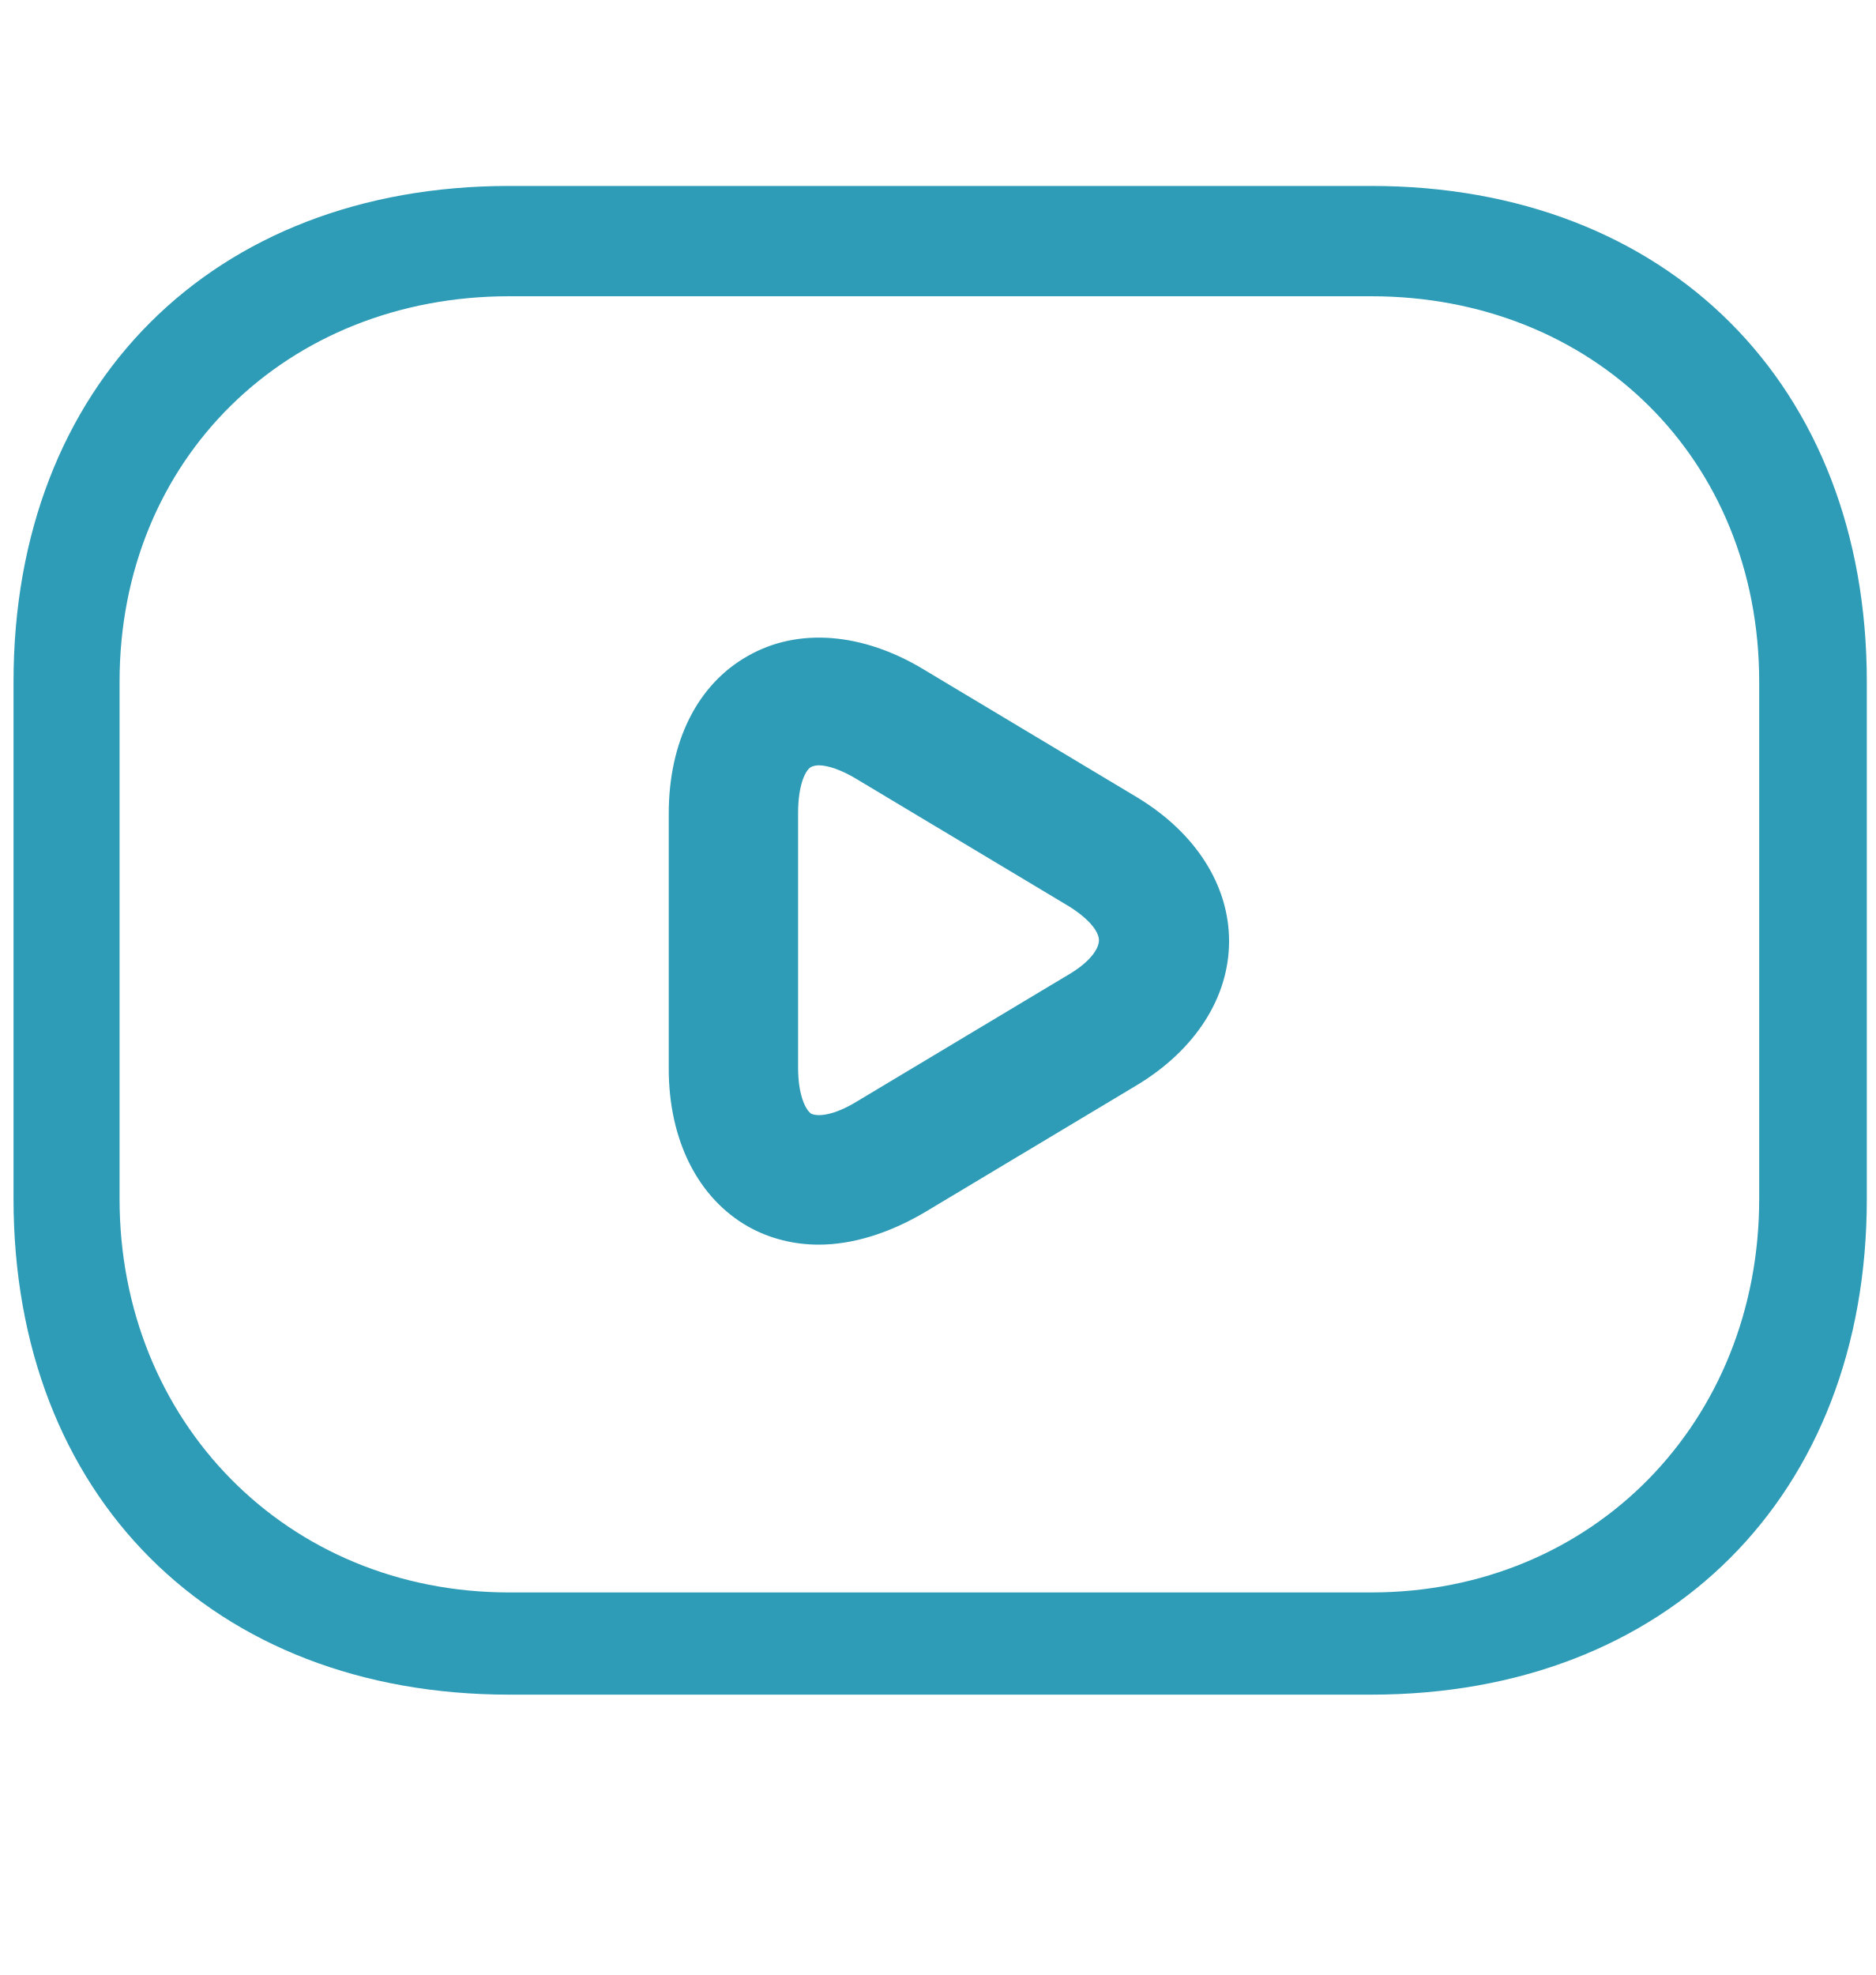
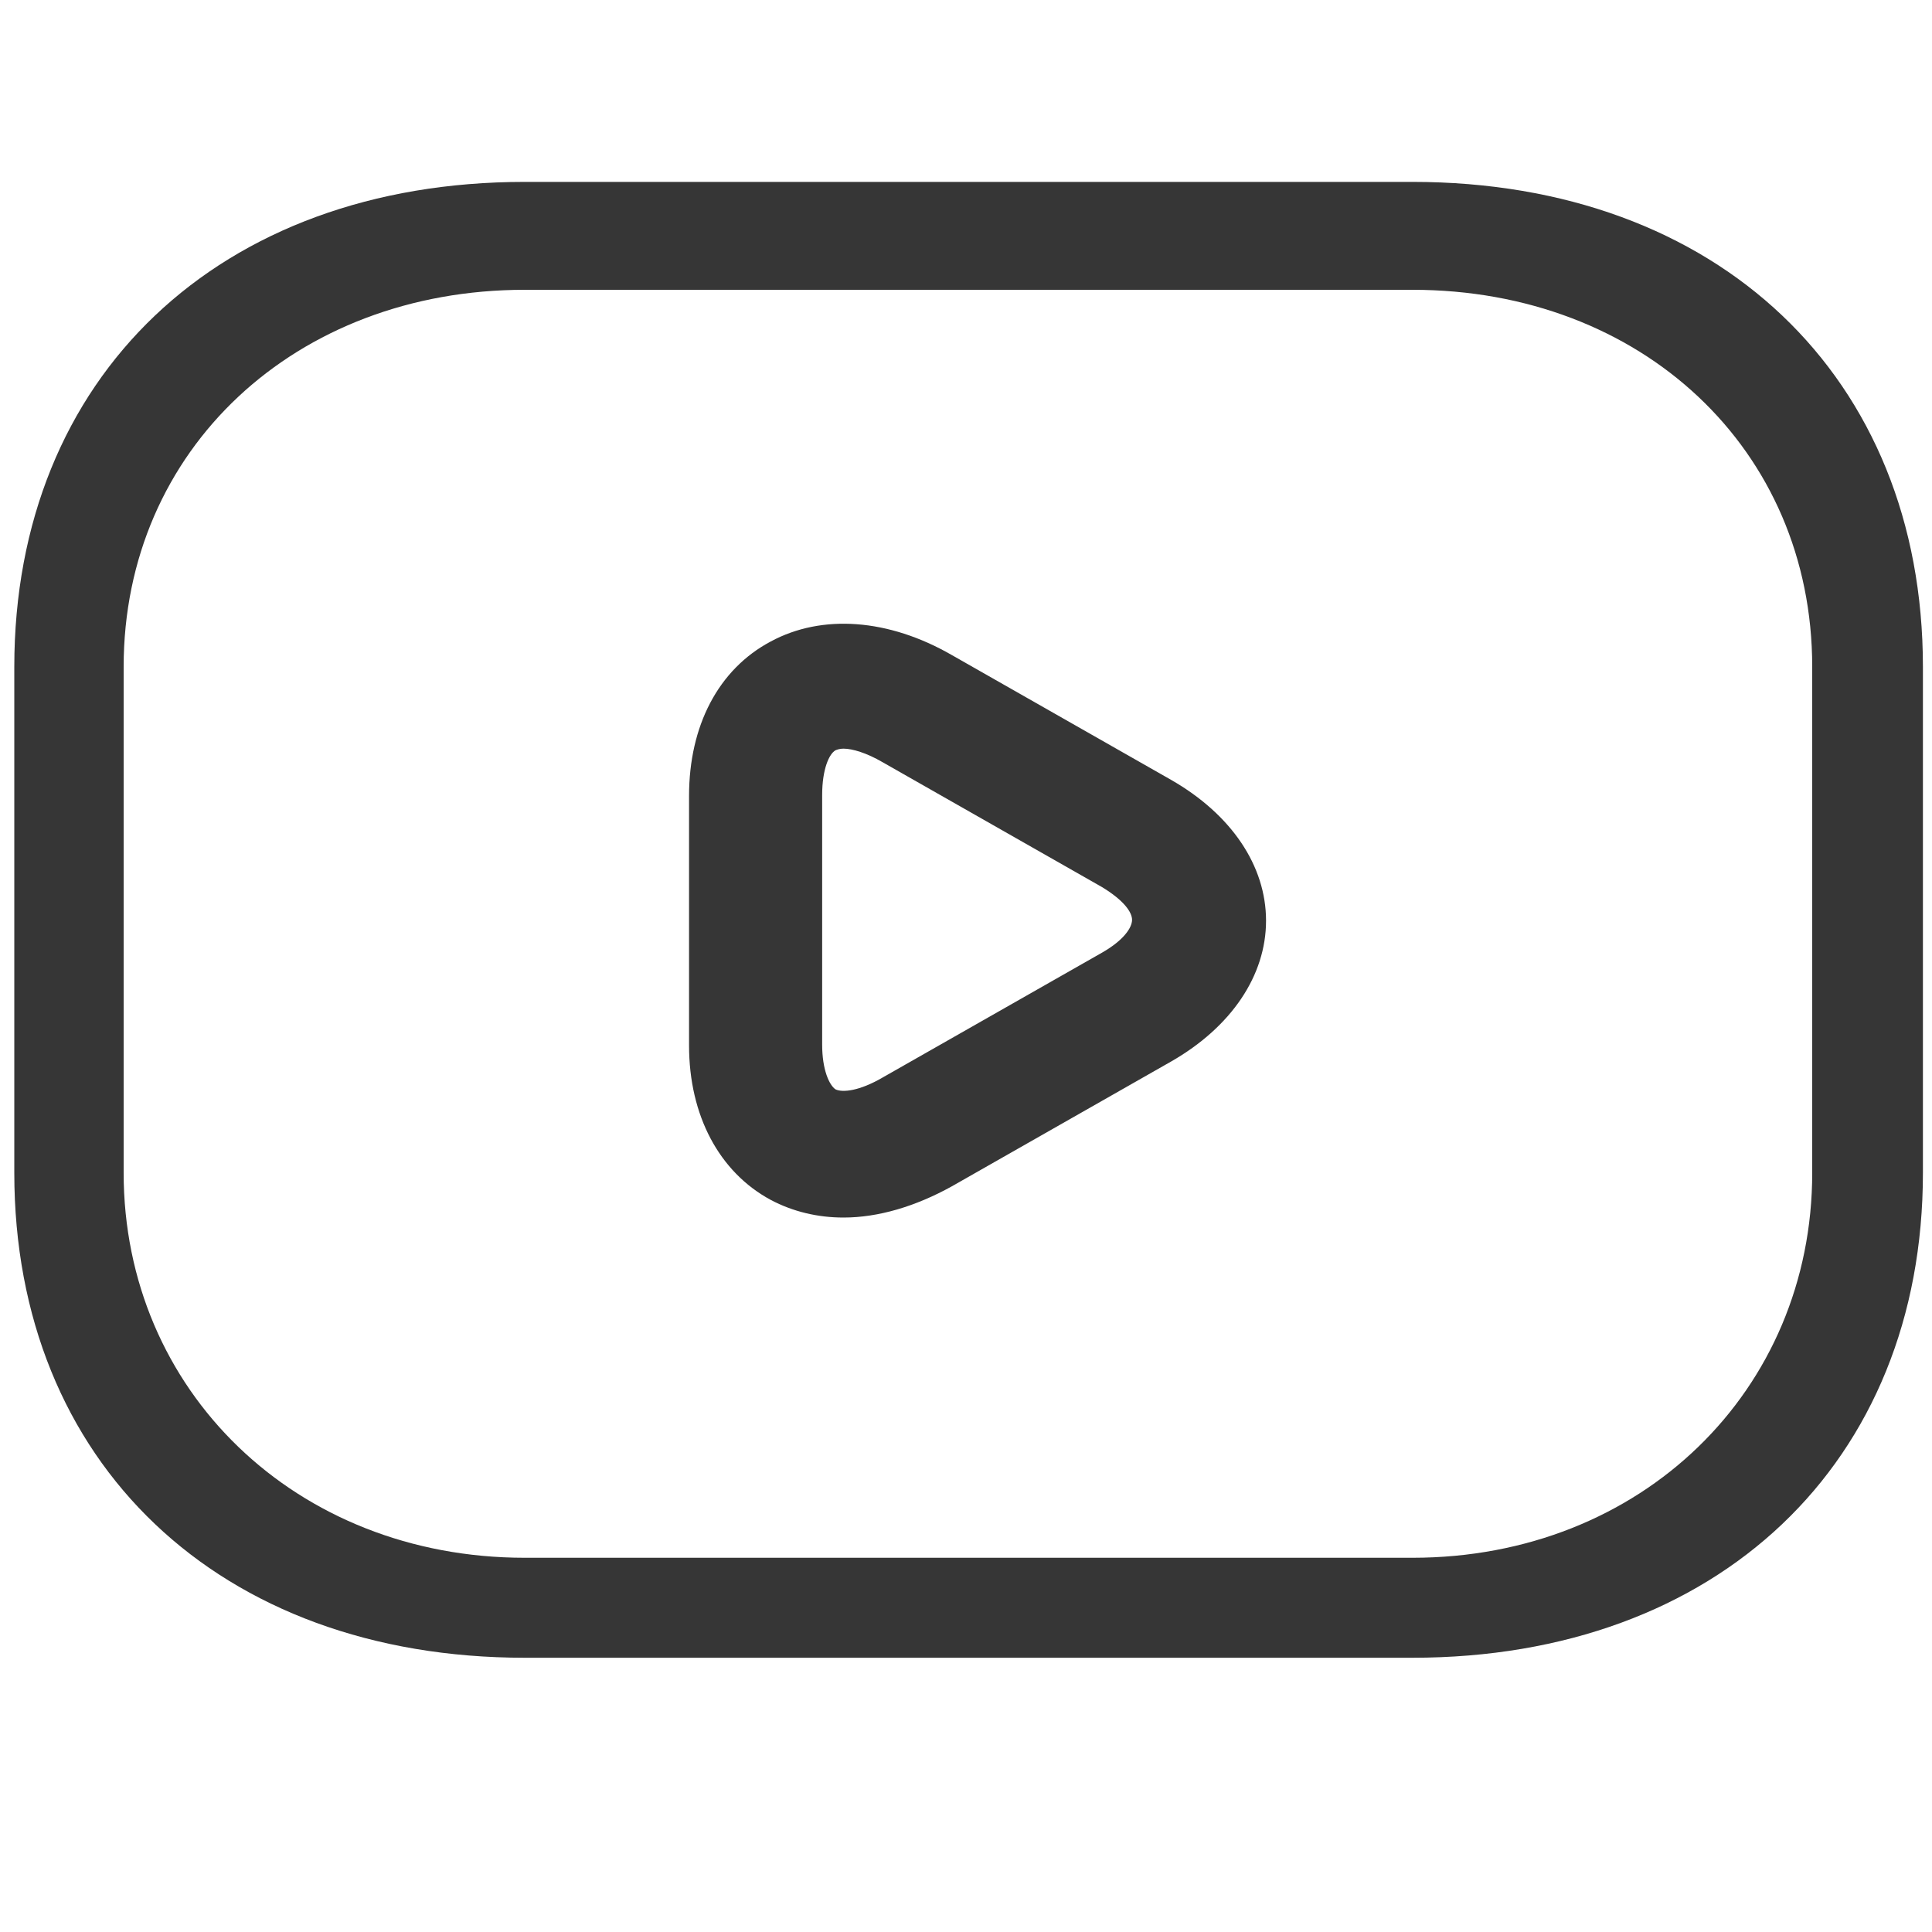
- <svg xmlns="http://www.w3.org/2000/svg" width="19" height="20" viewBox="0 0 19 20" fill="none">
-   <path d="M13.887 17.161H5.157C2.153 17.161 0.137 15.144 0.137 12.141V6.903C0.137 3.899 2.153 1.883 5.157 1.883H13.887C16.89 1.883 18.907 3.899 18.907 6.903V12.141C18.907 15.144 16.89 17.161 13.887 17.161ZM5.157 3C2.904 3 1.211 4.65 1.211 6.903V12.141C1.211 14.393 2.904 16.126 5.157 16.126H13.887C16.139 16.126 17.817 14.393 17.817 12.141V6.903C17.817 4.65 16.139 3 13.887 3H5.157Z" fill="#2E9CB7" />
-   <path d="M8.293 12.604C8.039 12.604 7.795 12.543 7.577 12.421C7.07 12.133 6.773 11.547 6.773 10.823V8.239C6.773 7.514 7.062 6.929 7.577 6.641C8.083 6.353 8.738 6.405 9.358 6.781L11.514 8.073C12.108 8.431 12.448 8.963 12.448 9.531C12.448 10.098 12.108 10.631 11.514 10.989L9.358 12.281C9 12.49 8.633 12.604 8.293 12.604ZM8.293 7.75C8.258 7.75 8.231 7.759 8.214 7.767C8.153 7.802 8.083 7.959 8.083 8.23V10.814C8.083 11.076 8.153 11.233 8.214 11.277C8.284 11.312 8.45 11.294 8.677 11.155L10.833 9.863C11.051 9.732 11.13 9.601 11.13 9.522C11.13 9.444 11.051 9.321 10.833 9.182L8.677 7.89C8.52 7.794 8.38 7.75 8.293 7.75Z" fill="#2E9CB7" />
+ <svg xmlns="http://www.w3.org/2000/svg" width="20" height="20" viewBox="0 0 20 20" fill="none">
+   <path d="M14.622 17.161H5.432C2.271 17.161 0.148 15.144 0.148 12.141V6.903C0.148 3.899 2.271 1.883 5.432 1.883H14.622C17.783 1.883 19.906 3.899 19.906 6.903V12.141C19.906 15.144 17.783 17.161 14.622 17.161ZM5.432 3C3.062 3 1.28 4.65 1.28 6.903V12.141C1.28 14.393 3.062 16.126 5.432 16.126H14.622C16.993 16.126 18.76 14.393 18.76 12.141V6.903C18.76 4.65 16.993 3 14.622 3H5.432Z" fill="#363636" />
+   <path d="M8.732 12.604C8.465 12.604 8.208 12.543 7.978 12.421C7.445 12.133 7.133 11.547 7.133 10.823V8.239C7.133 7.514 7.436 6.929 7.978 6.641C8.511 6.353 9.2 6.405 9.853 6.781L12.123 8.073C12.748 8.431 13.106 8.963 13.106 9.531C13.106 10.098 12.748 10.631 12.123 10.989L9.853 12.281C9.476 12.49 9.09 12.604 8.732 12.604ZM8.732 7.75C8.695 7.75 8.668 7.759 8.649 7.767C8.585 7.802 8.511 7.959 8.511 8.23V10.814C8.511 11.076 8.585 11.233 8.649 11.277C8.723 11.312 8.897 11.294 9.136 11.155L11.406 9.863C11.636 9.732 11.719 9.601 11.719 9.522C11.719 9.444 11.636 9.321 11.406 9.182L9.136 7.89C8.971 7.794 8.824 7.75 8.732 7.75Z" fill="#363636" />
</svg>
